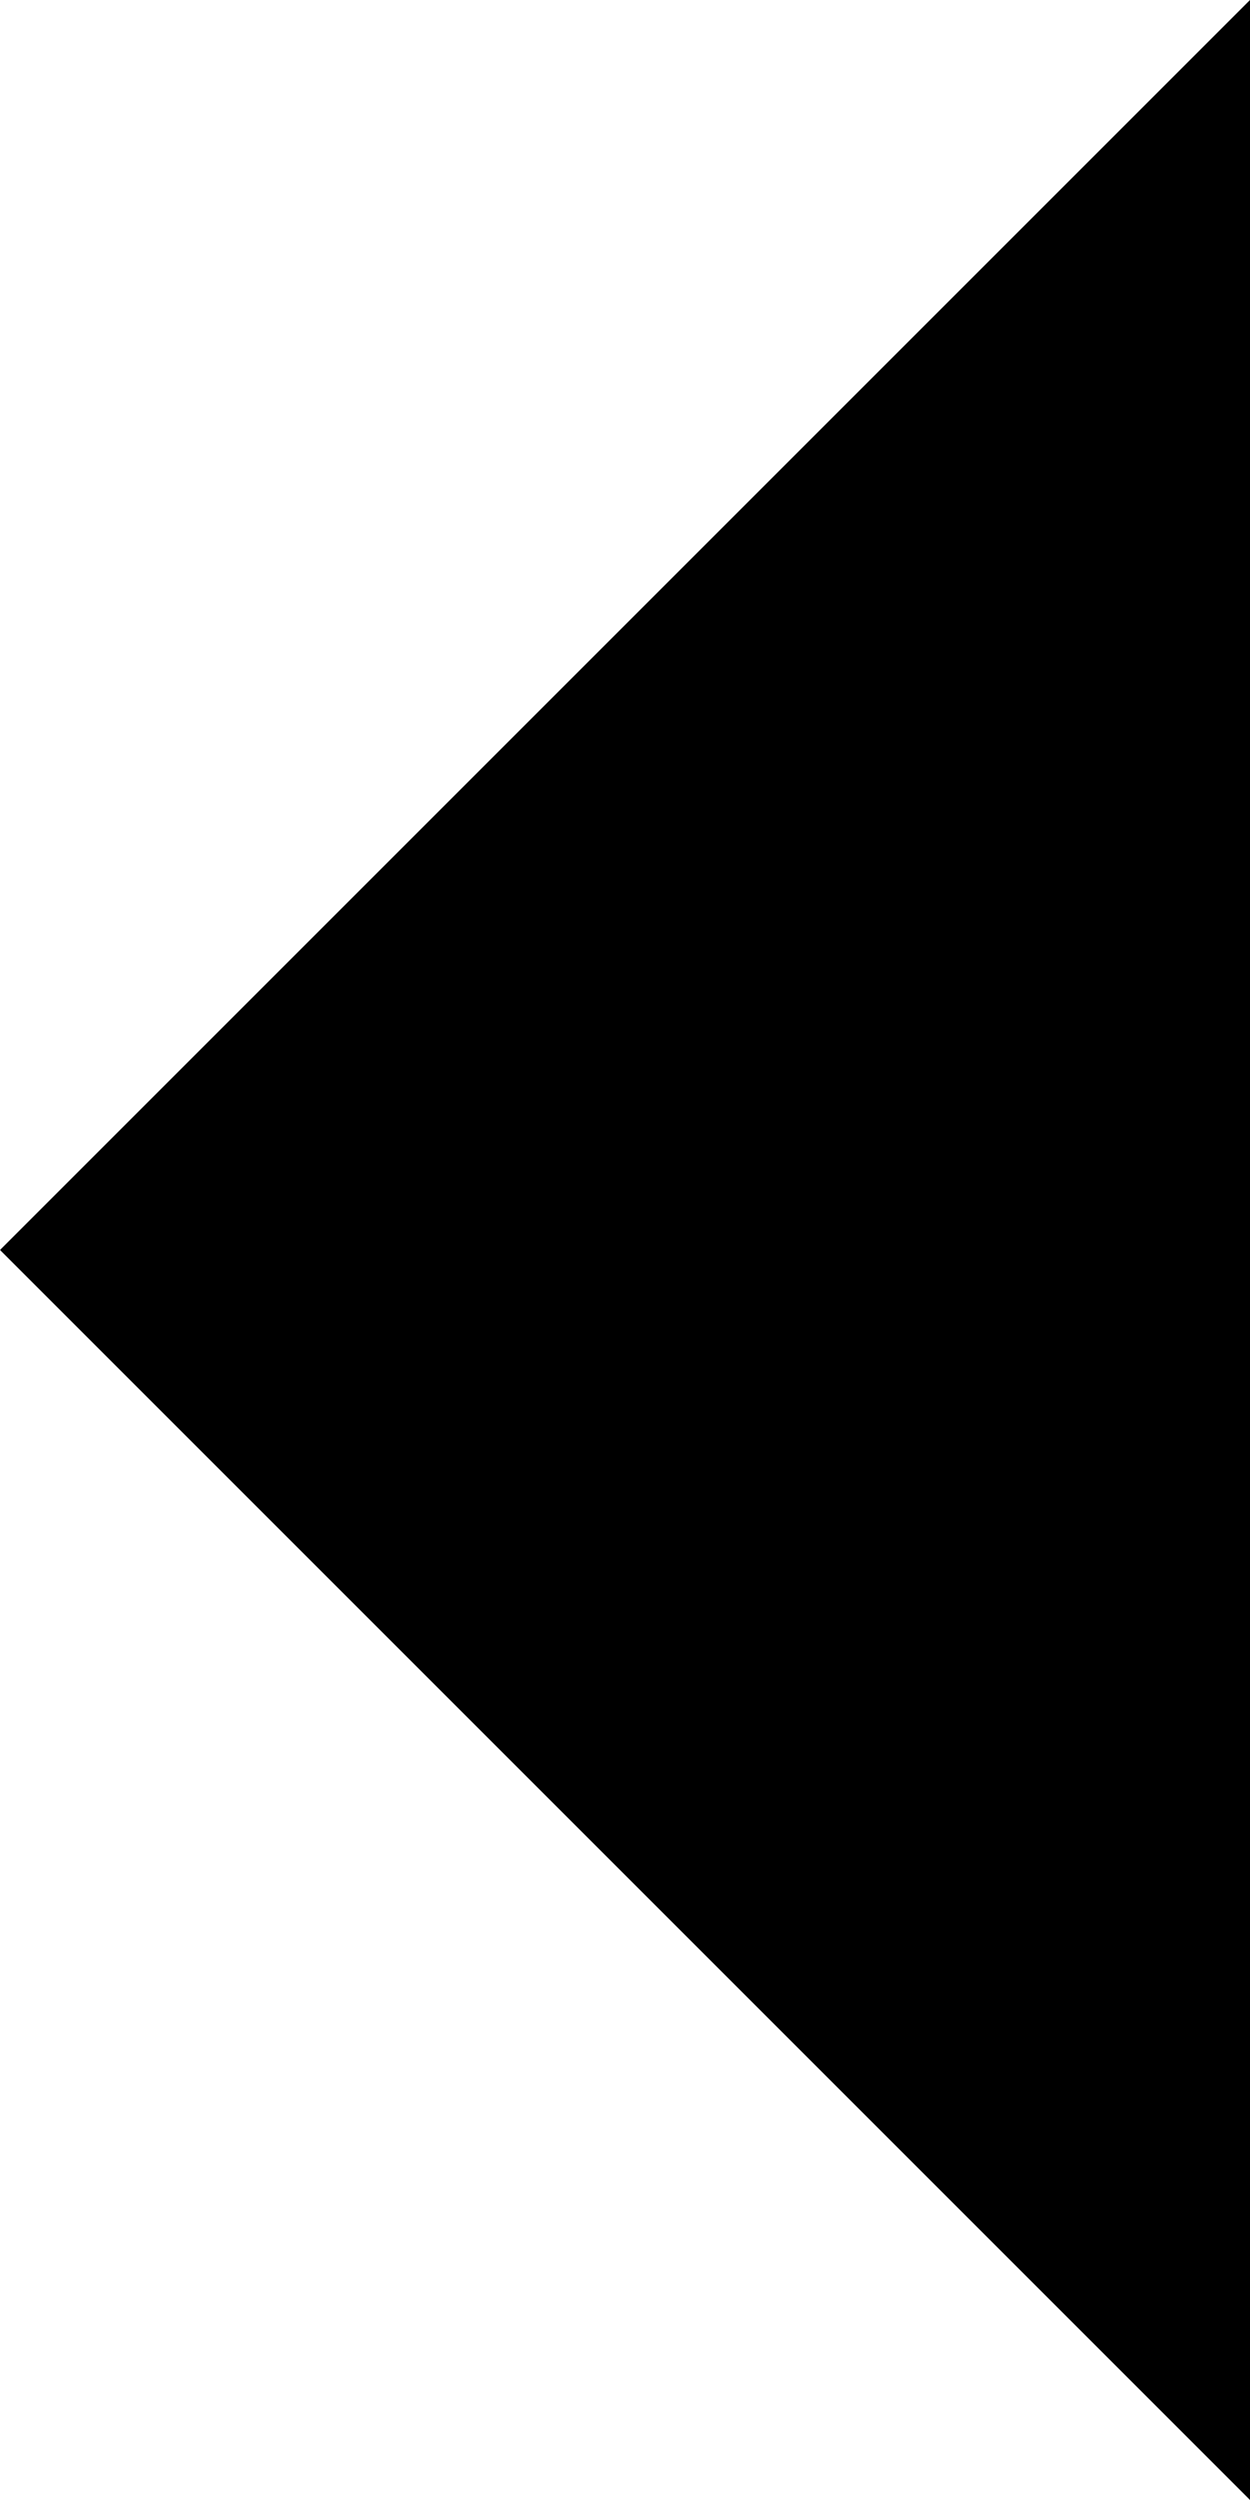
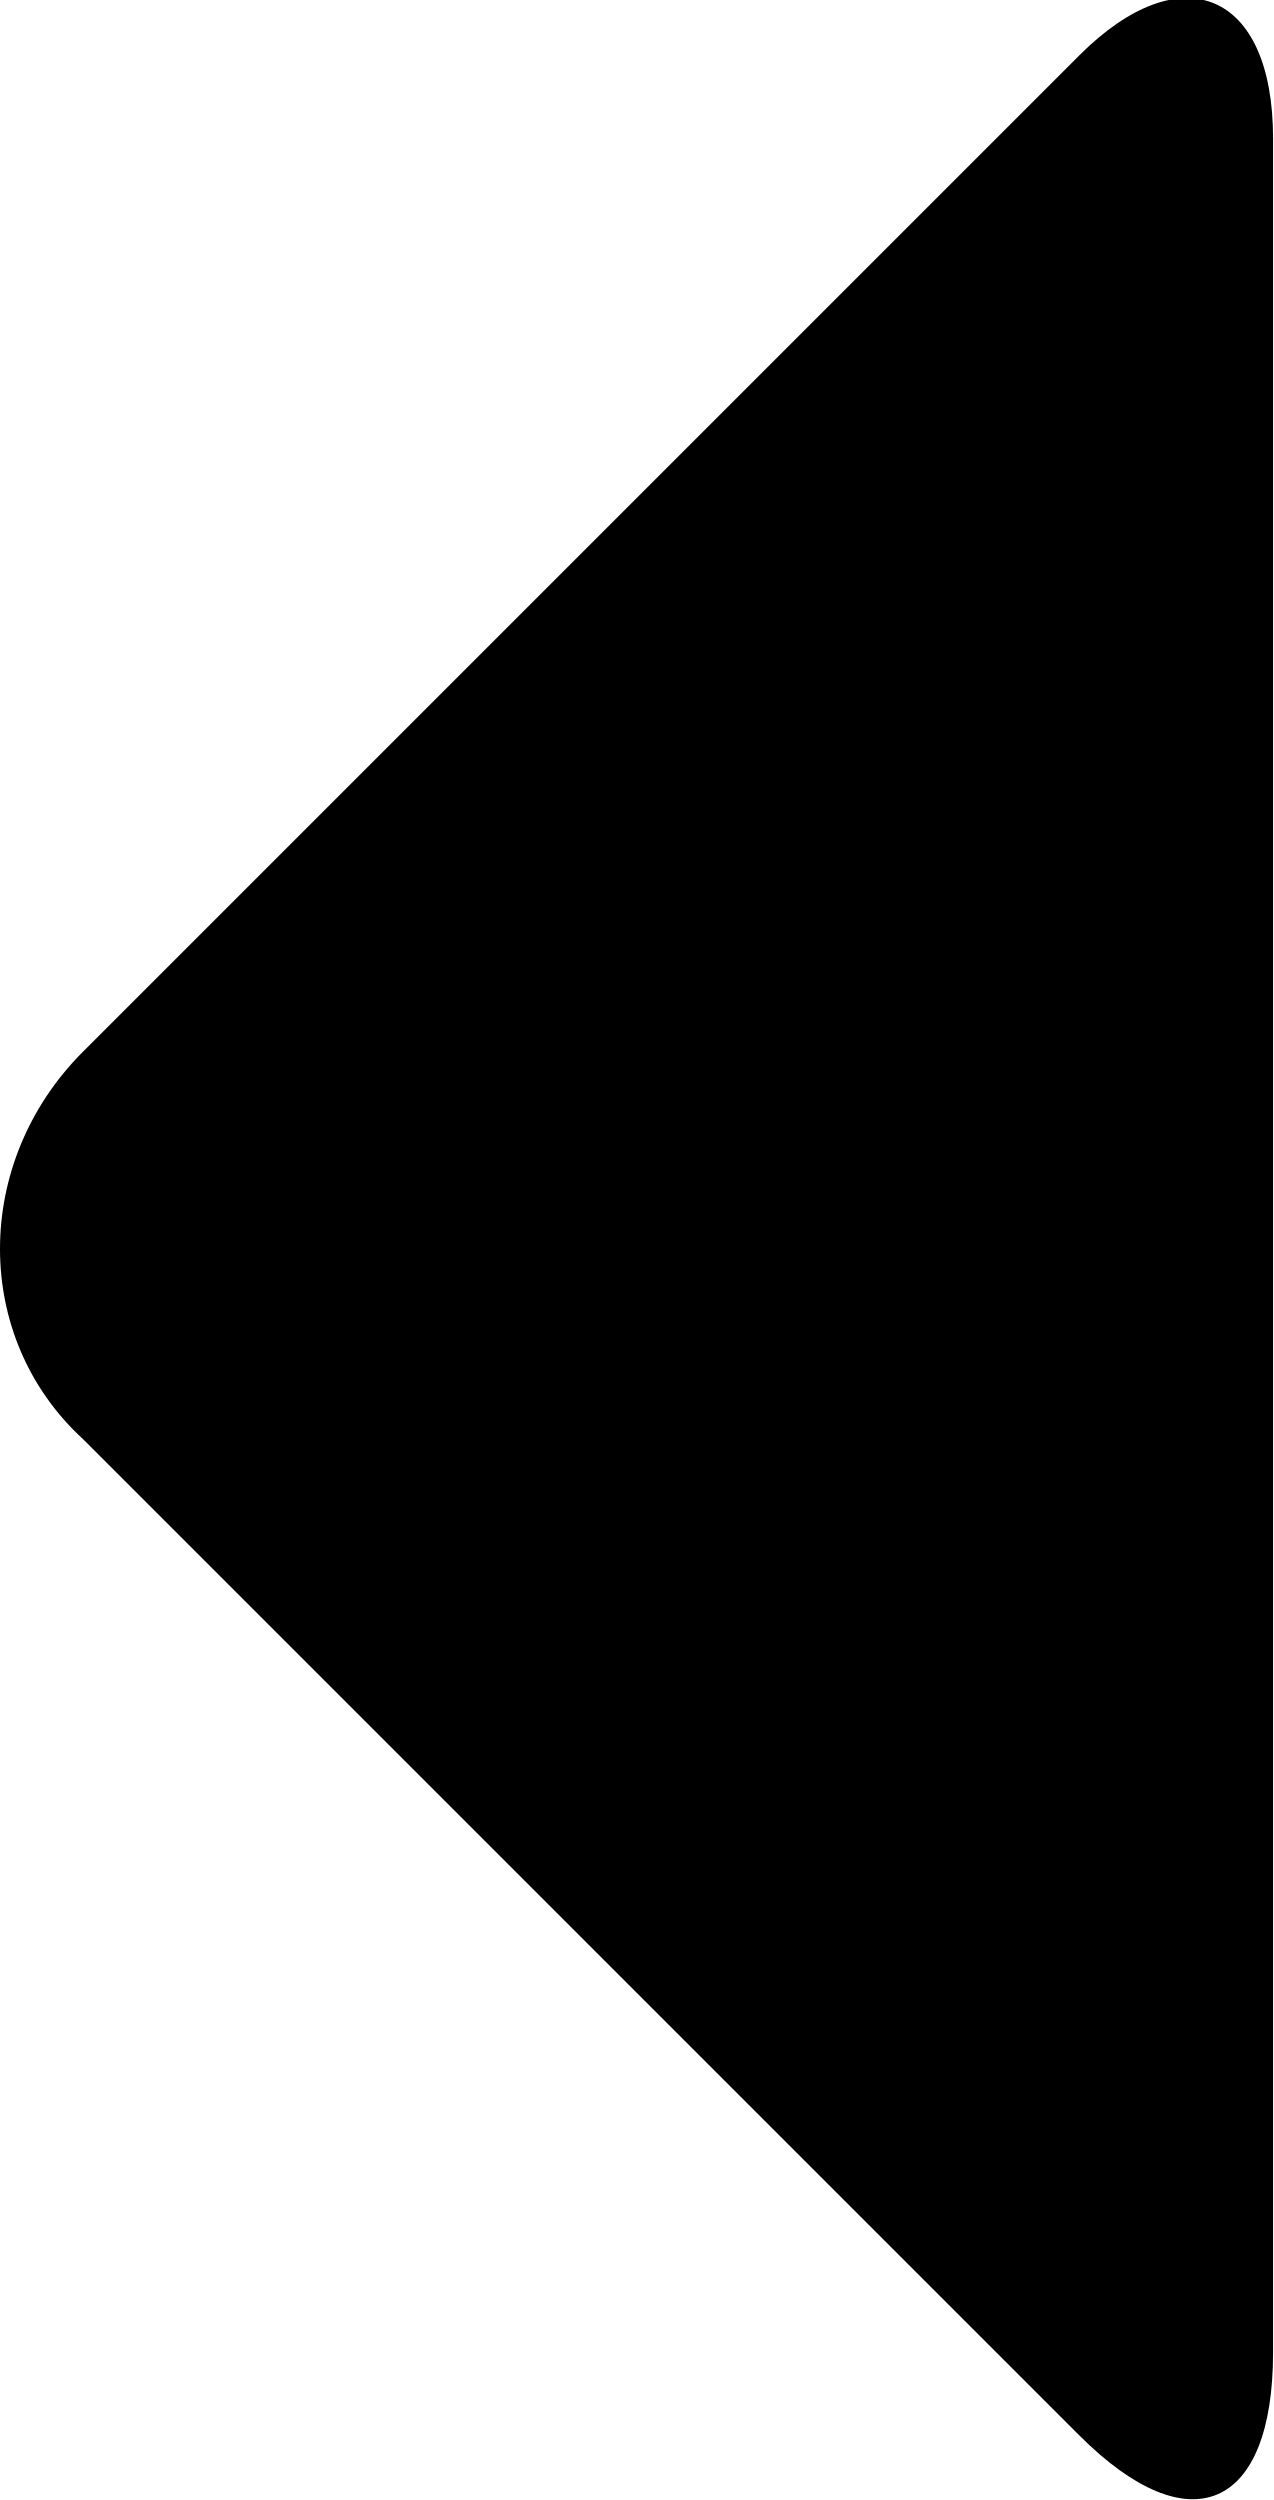
- <svg xmlns="http://www.w3.org/2000/svg" version="1.1" id="Layer_1" x="0px" y="0px" width="15px" height="30px" viewBox="0 0 15 30" style="enable-background:new 0 0 15 30;" xml:space="preserve">
+ <svg xmlns="http://www.w3.org/2000/svg" version="1.1" id="Layer_1" x="0px" y="0px" width="13.8px" height="27.1px" viewBox="0 0 13.8 27.1" style="enable-background:new 0 0 13.8 27.1;" xml:space="preserve">
  <g>
-     <polygon points="15,0 0,15 15,30  " />
+     <path d="M13.8,1.5c0-1.6-1-2-2.1-0.9L0.9,11.4c-1.2,1.2-1.2,3.1,0,4.2l10.8,10.8c1.2,1.2,2.1,0.8,2.1-0.9V1.5z" />
  </g>
</svg>
